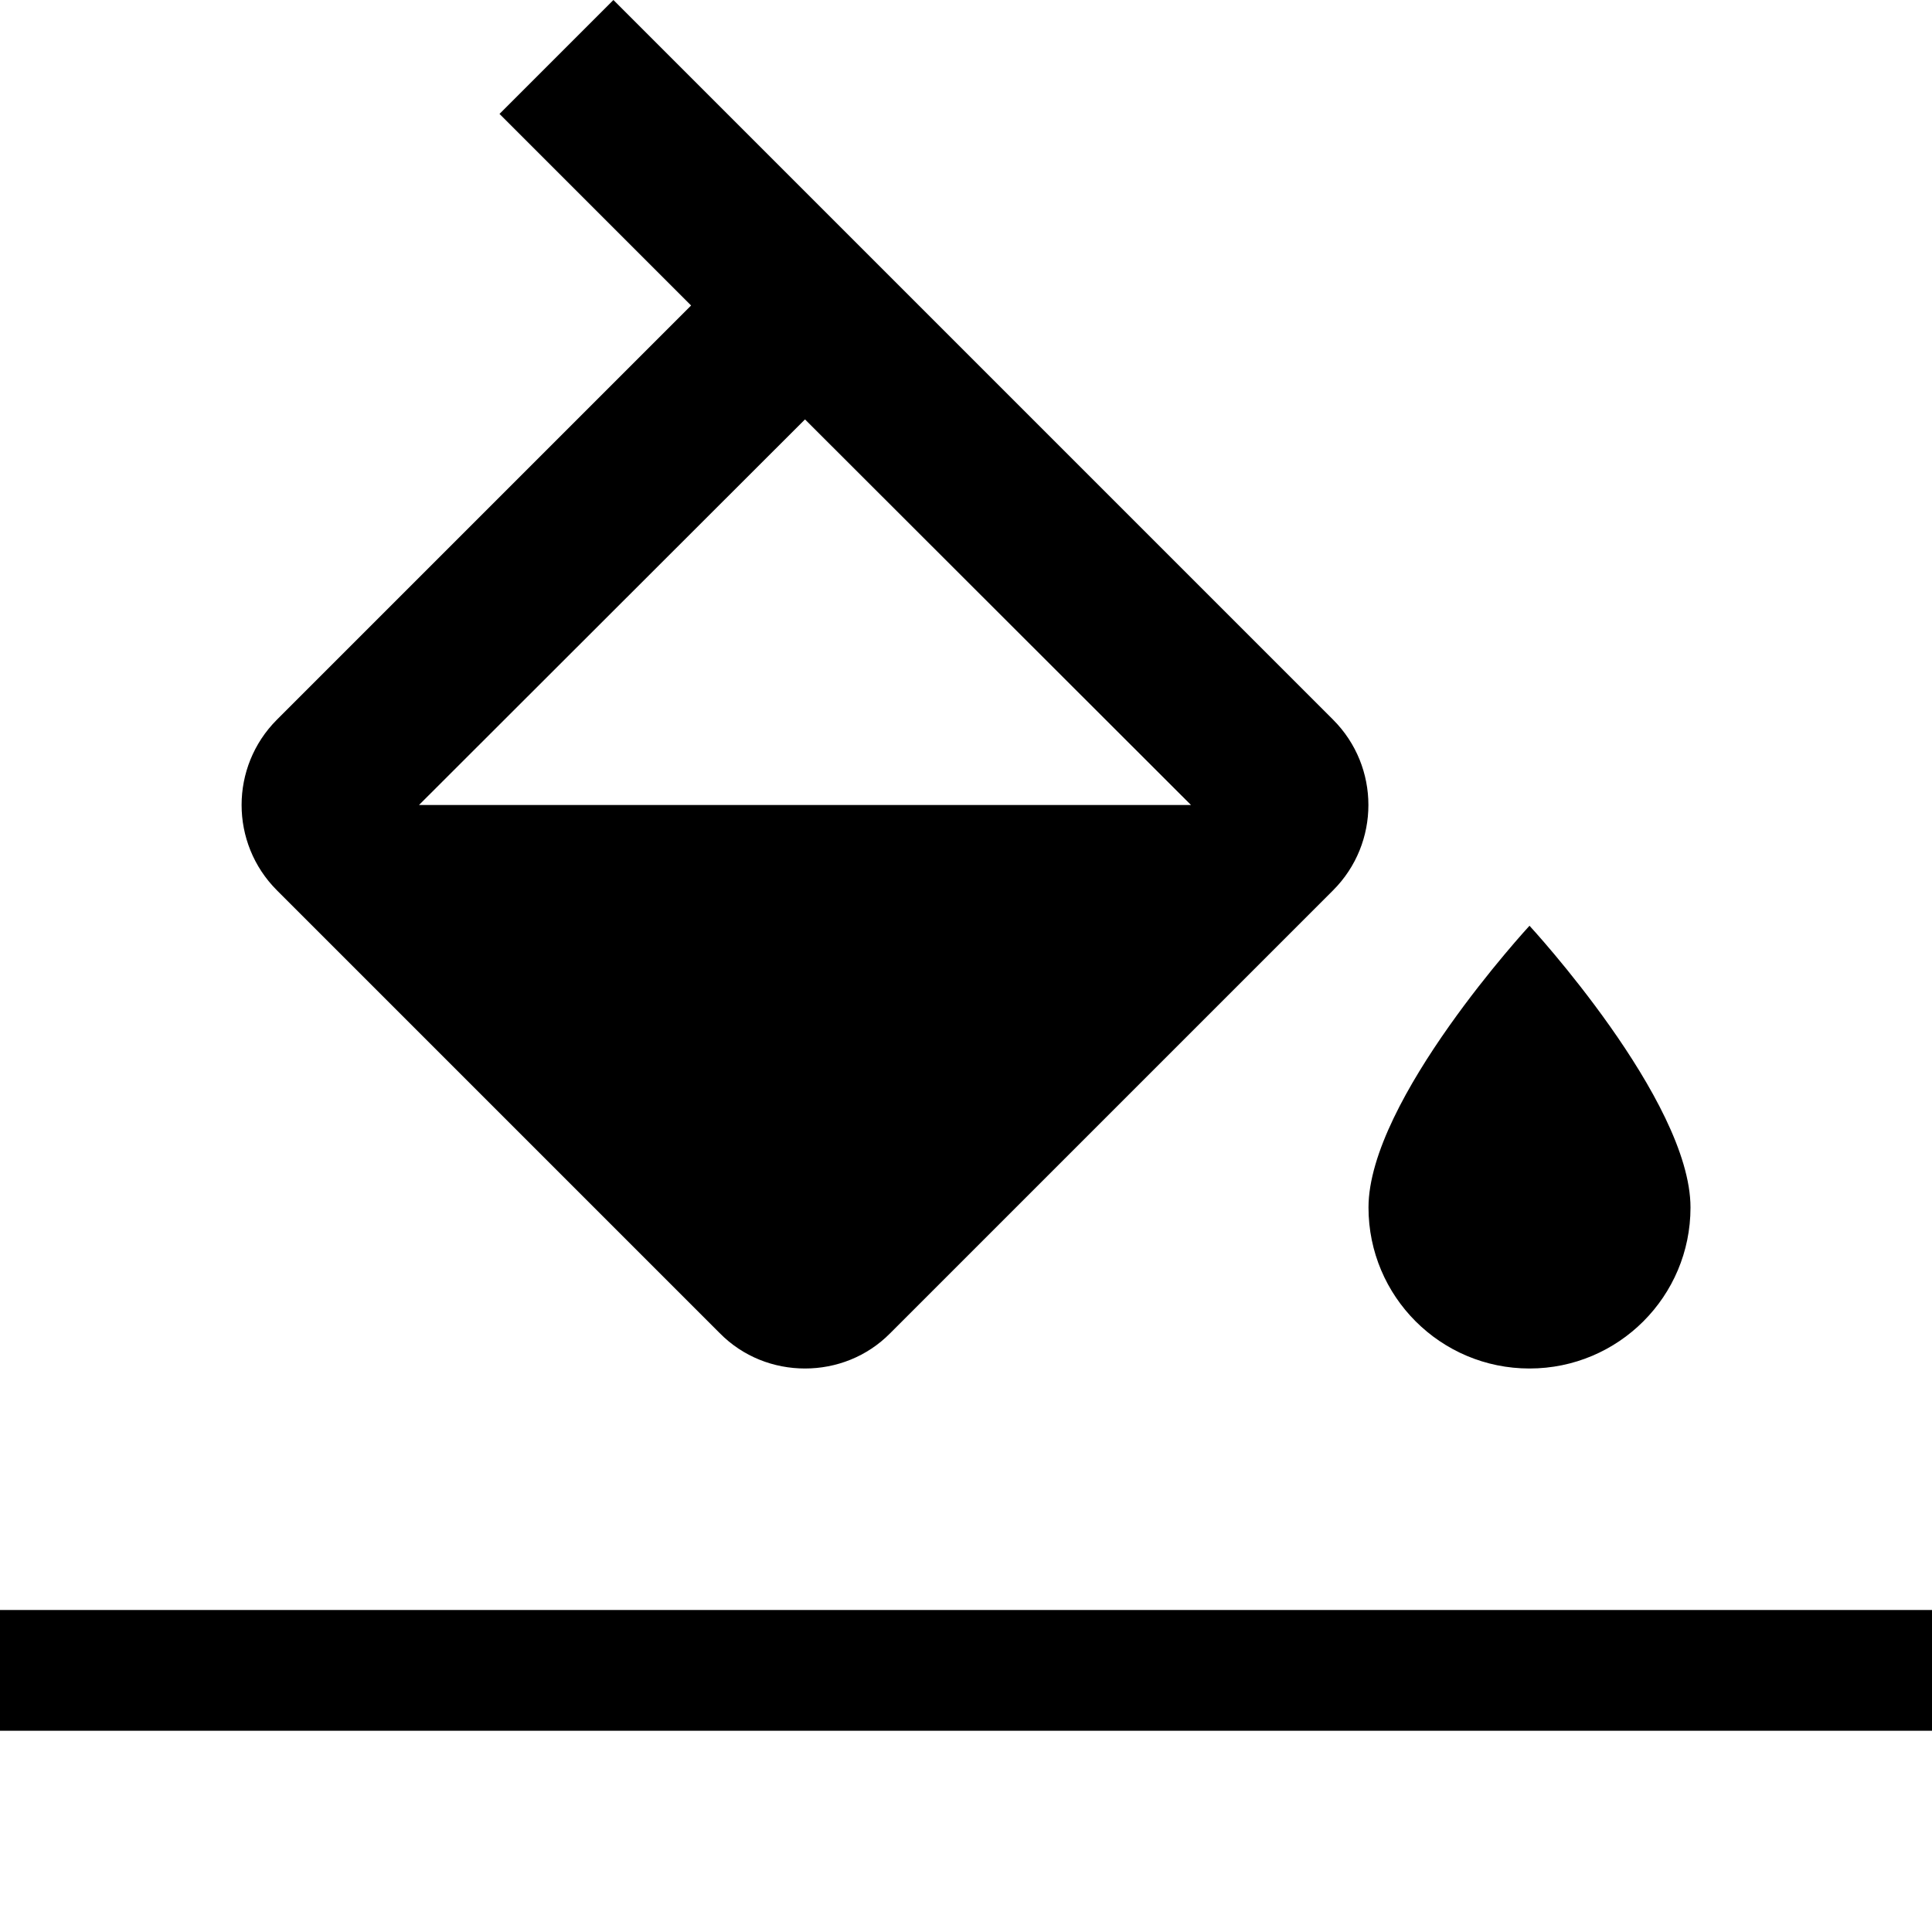
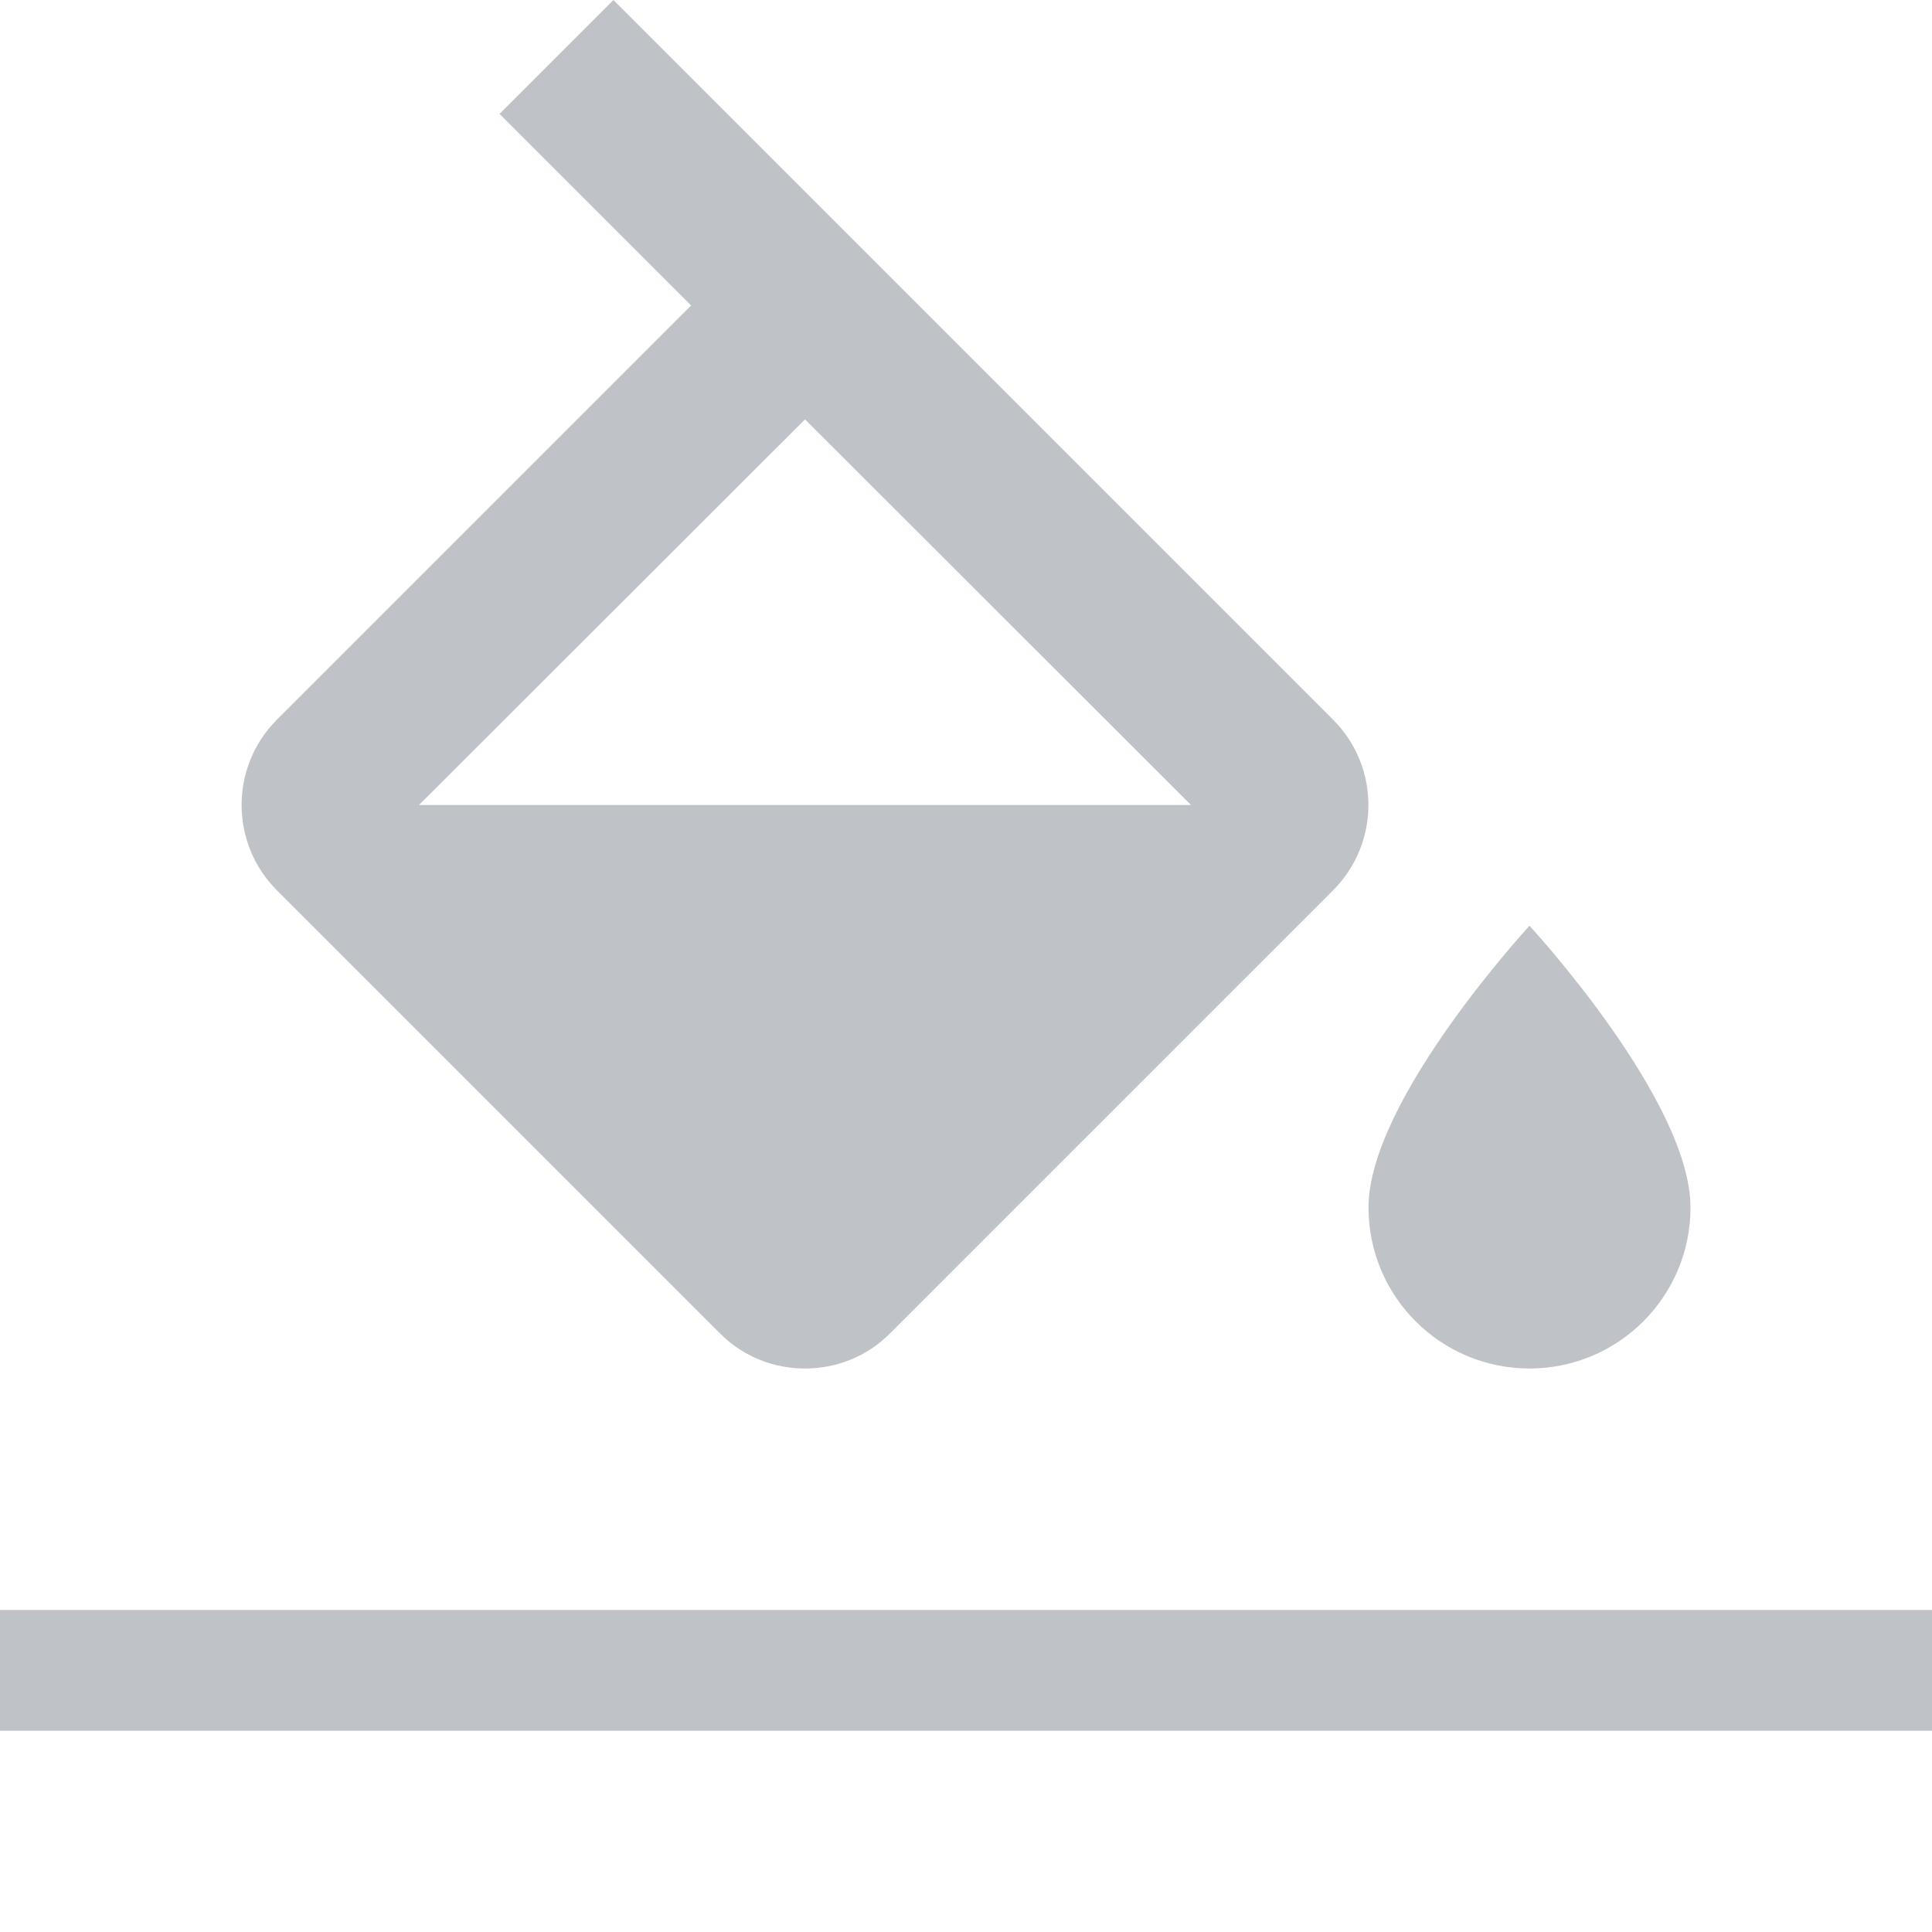
<svg xmlns="http://www.w3.org/2000/svg" version="1.0" id="Layer_1" x="0px" y="0px" width="48px" height="48px" viewBox="0 0 48 48" enable-background="new 0 0 48 48" xml:space="preserve">
+   <style media="screen">
+     .icon-crop {
+       fill: #283645;
+       opacity: 0.3;
+     }
+     .icon-crop:hover {
+       opacity: 0.5;
+     }
+     .icon-crop:active {
+       fill: #D22856;
+     }
+   </style>
  <path fill="none" d="M0,0h48v48H0V0z" />
-   <path d="M33.12,17.88L15.24,0l-2.83,2.83l4.76,4.76L6.88,17.88c-1.17,1.17-1.17,3.07,0,4.24l11,11C18.46,33.71,19.23,34,20,34 s1.54-0.29,2.12-0.88l11-11C34.29,20.95,34.29,19.05,33.12,17.88z M10.41,20L20,10.42L29.59,20H10.41z M38,23c0,0-4,4.33-4,7 c0,2.21,1.79,4,4,4s4-1.79,4-4C42,27.33,38,23,38,23z" />
-   <rect y="40" width="48" height="3" />
+   <g class="icon-crop">
+     <path d="M33.12,17.88L15.24,0l-2.83,2.83l4.76,4.76L6.88,17.88c-1.17,1.17-1.17,3.07,0,4.24l11,11C18.46,33.71,19.23,34,20,34 s1.54-0.29,2.12-0.88l11-11C34.29,20.95,34.29,19.05,33.12,17.88z M10.41,20L20,10.42L29.59,20H10.41z M38,23c0,0-4,4.33-4,7 c0,2.21,1.79,4,4,4s4-1.79,4-4C42,27.33,38,23,38,23z" />
+     <rect y="40" width="48" height="3" />
+   </g>
</svg>
